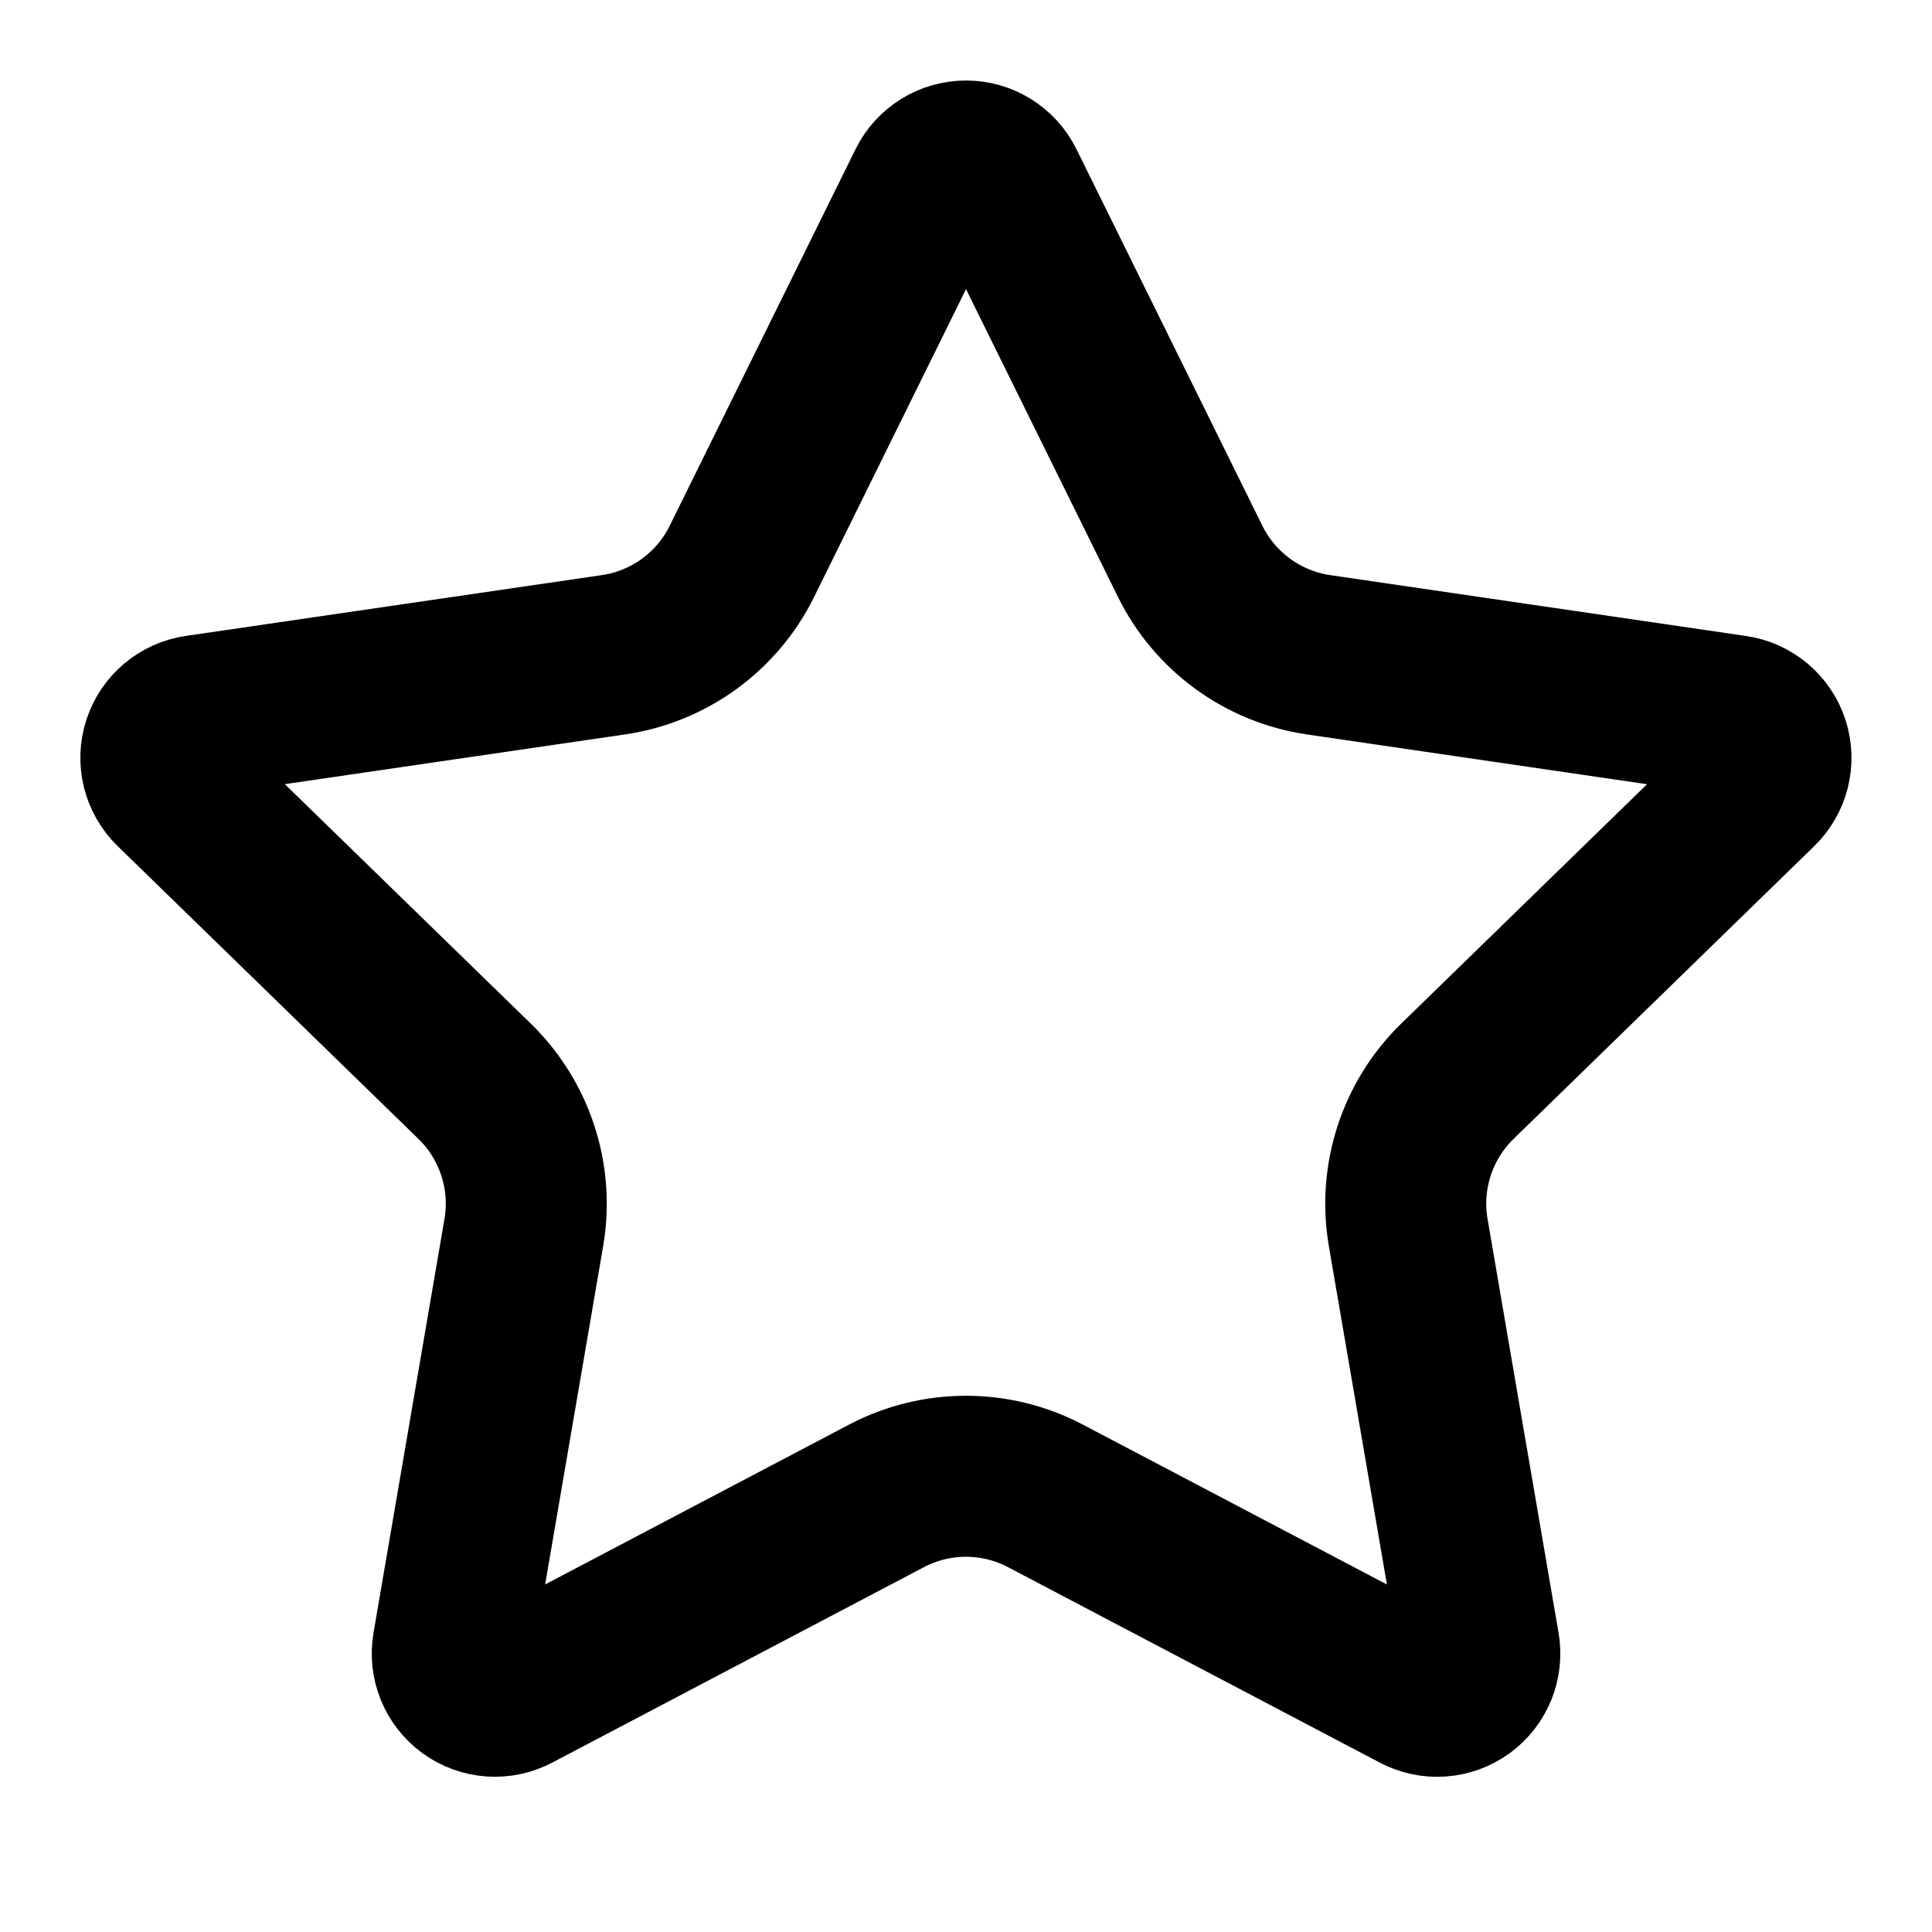
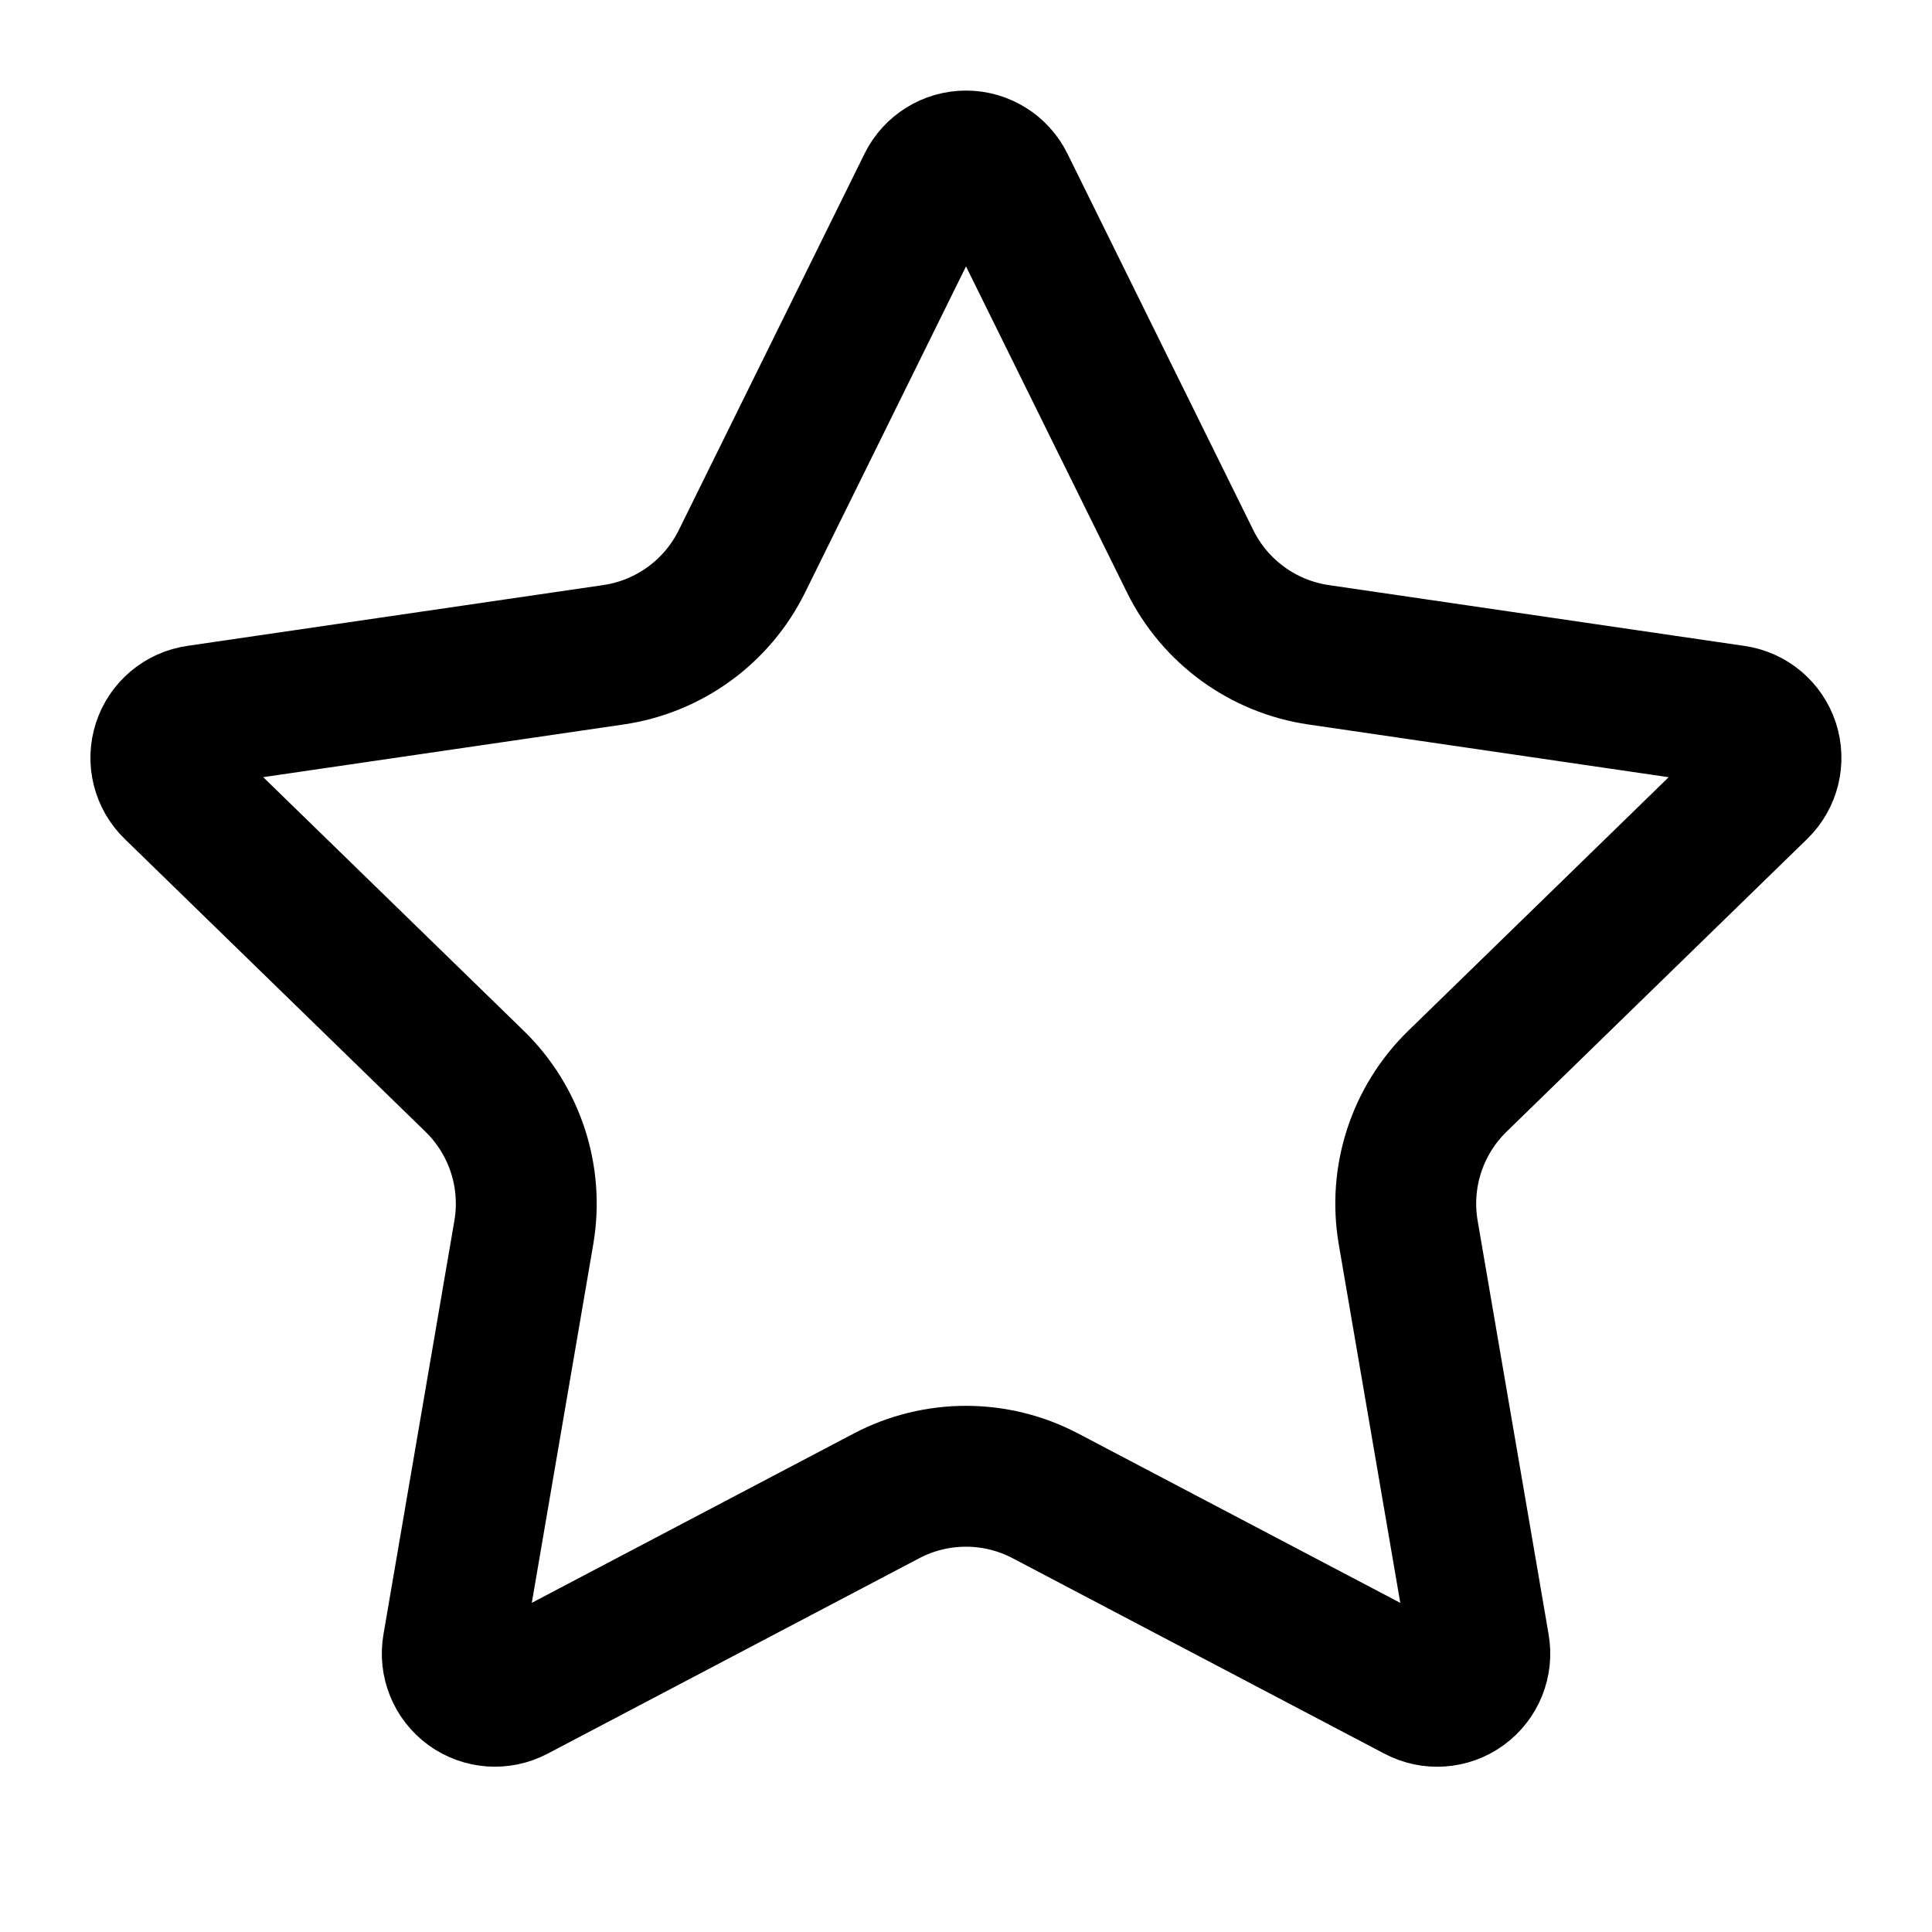
- <svg xmlns="http://www.w3.org/2000/svg" width="24" height="24" viewBox="0 0 24 24" fill="none" stroke="currentColor" stroke-width="2" stroke-linecap="round" stroke-linejoin="round">
+ <svg xmlns="http://www.w3.org/2000/svg" width="24" height="24" viewBox="0 0 24 24" fill="none" stroke="currentColor" stroke-width="1.75" stroke-linecap="round" stroke-linejoin="round">
  <path d="M11.525 2.295a.53.53 0 0 1 .95 0l2.31 4.679a2.123 2.123 0 0 0 1.595 1.16l5.166.756a.53.53 0 0 1 .294.904l-3.736 3.638a2.123 2.123 0 0 0-.611 1.878l.882 5.14a.53.53 0 0 1-.771.56l-4.618-2.428a2.122 2.122 0 0 0-1.973 0L6.396 21.01a.53.53 0 0 1-.77-.56l.881-5.139a2.122 2.122 0 0 0-.611-1.879L2.16 9.795a.53.53 0 0 1 .294-.906l5.165-.755a2.122 2.122 0 0 0 1.597-1.16z" />
</svg>
